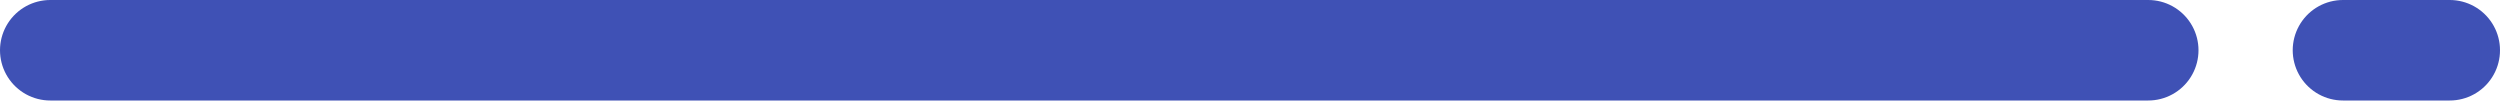
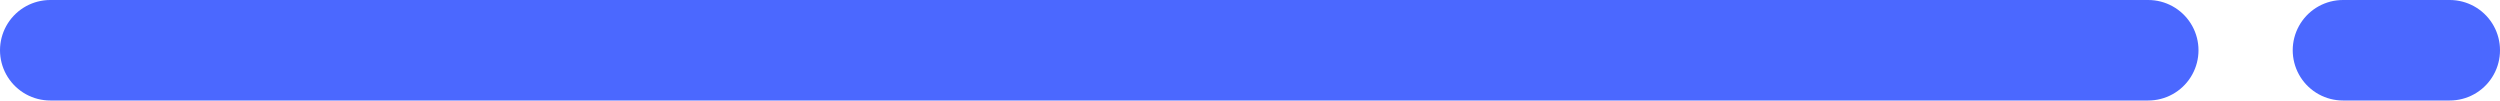
<svg xmlns="http://www.w3.org/2000/svg" width="398" height="16" viewBox="0 0 398 16" fill="none">
-   <path d="M8 8H342" stroke="#3F51B5" stroke-width="16" stroke-linecap="round" />
-   <path d="M373 8L390 8" stroke="#3F51B5" stroke-width="16" stroke-linecap="round" />
+   <path d="M8 8H342" stroke="#4B68FF" stroke-width="16" stroke-linecap="round" />
+   <path d="M373 8L390 8" stroke="#4B68FF" stroke-width="16" stroke-linecap="round" />
</svg>
